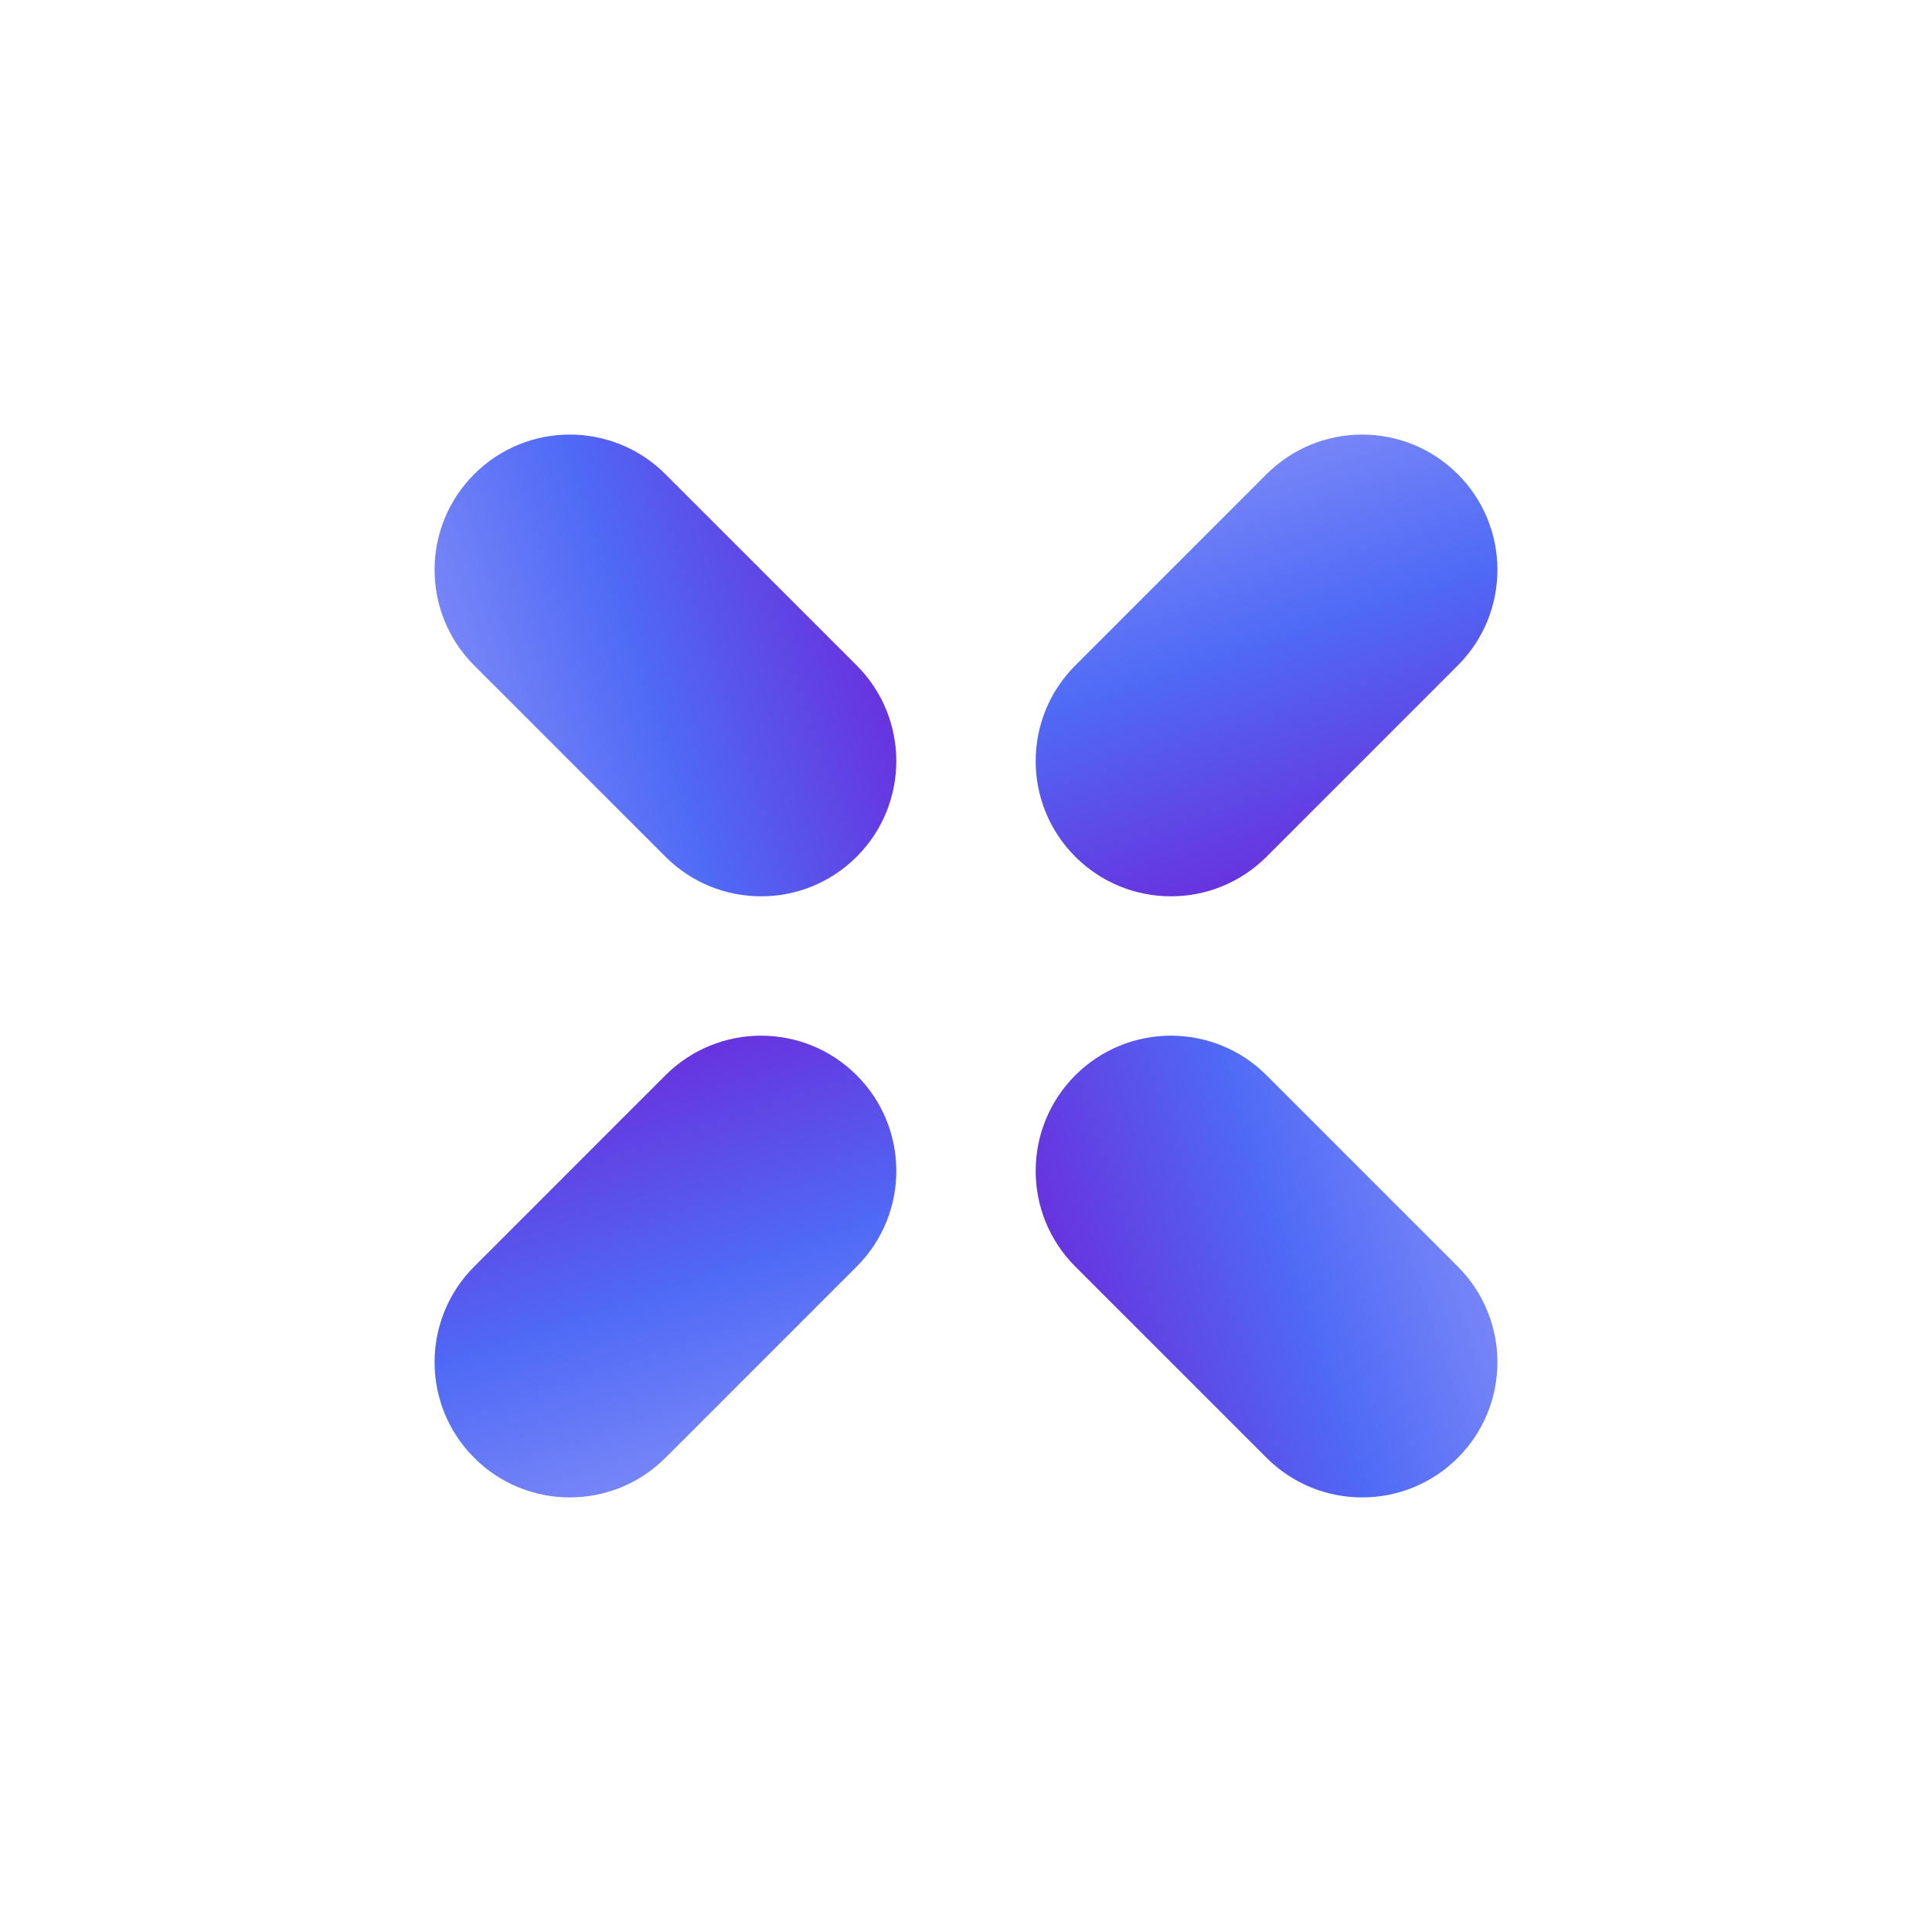
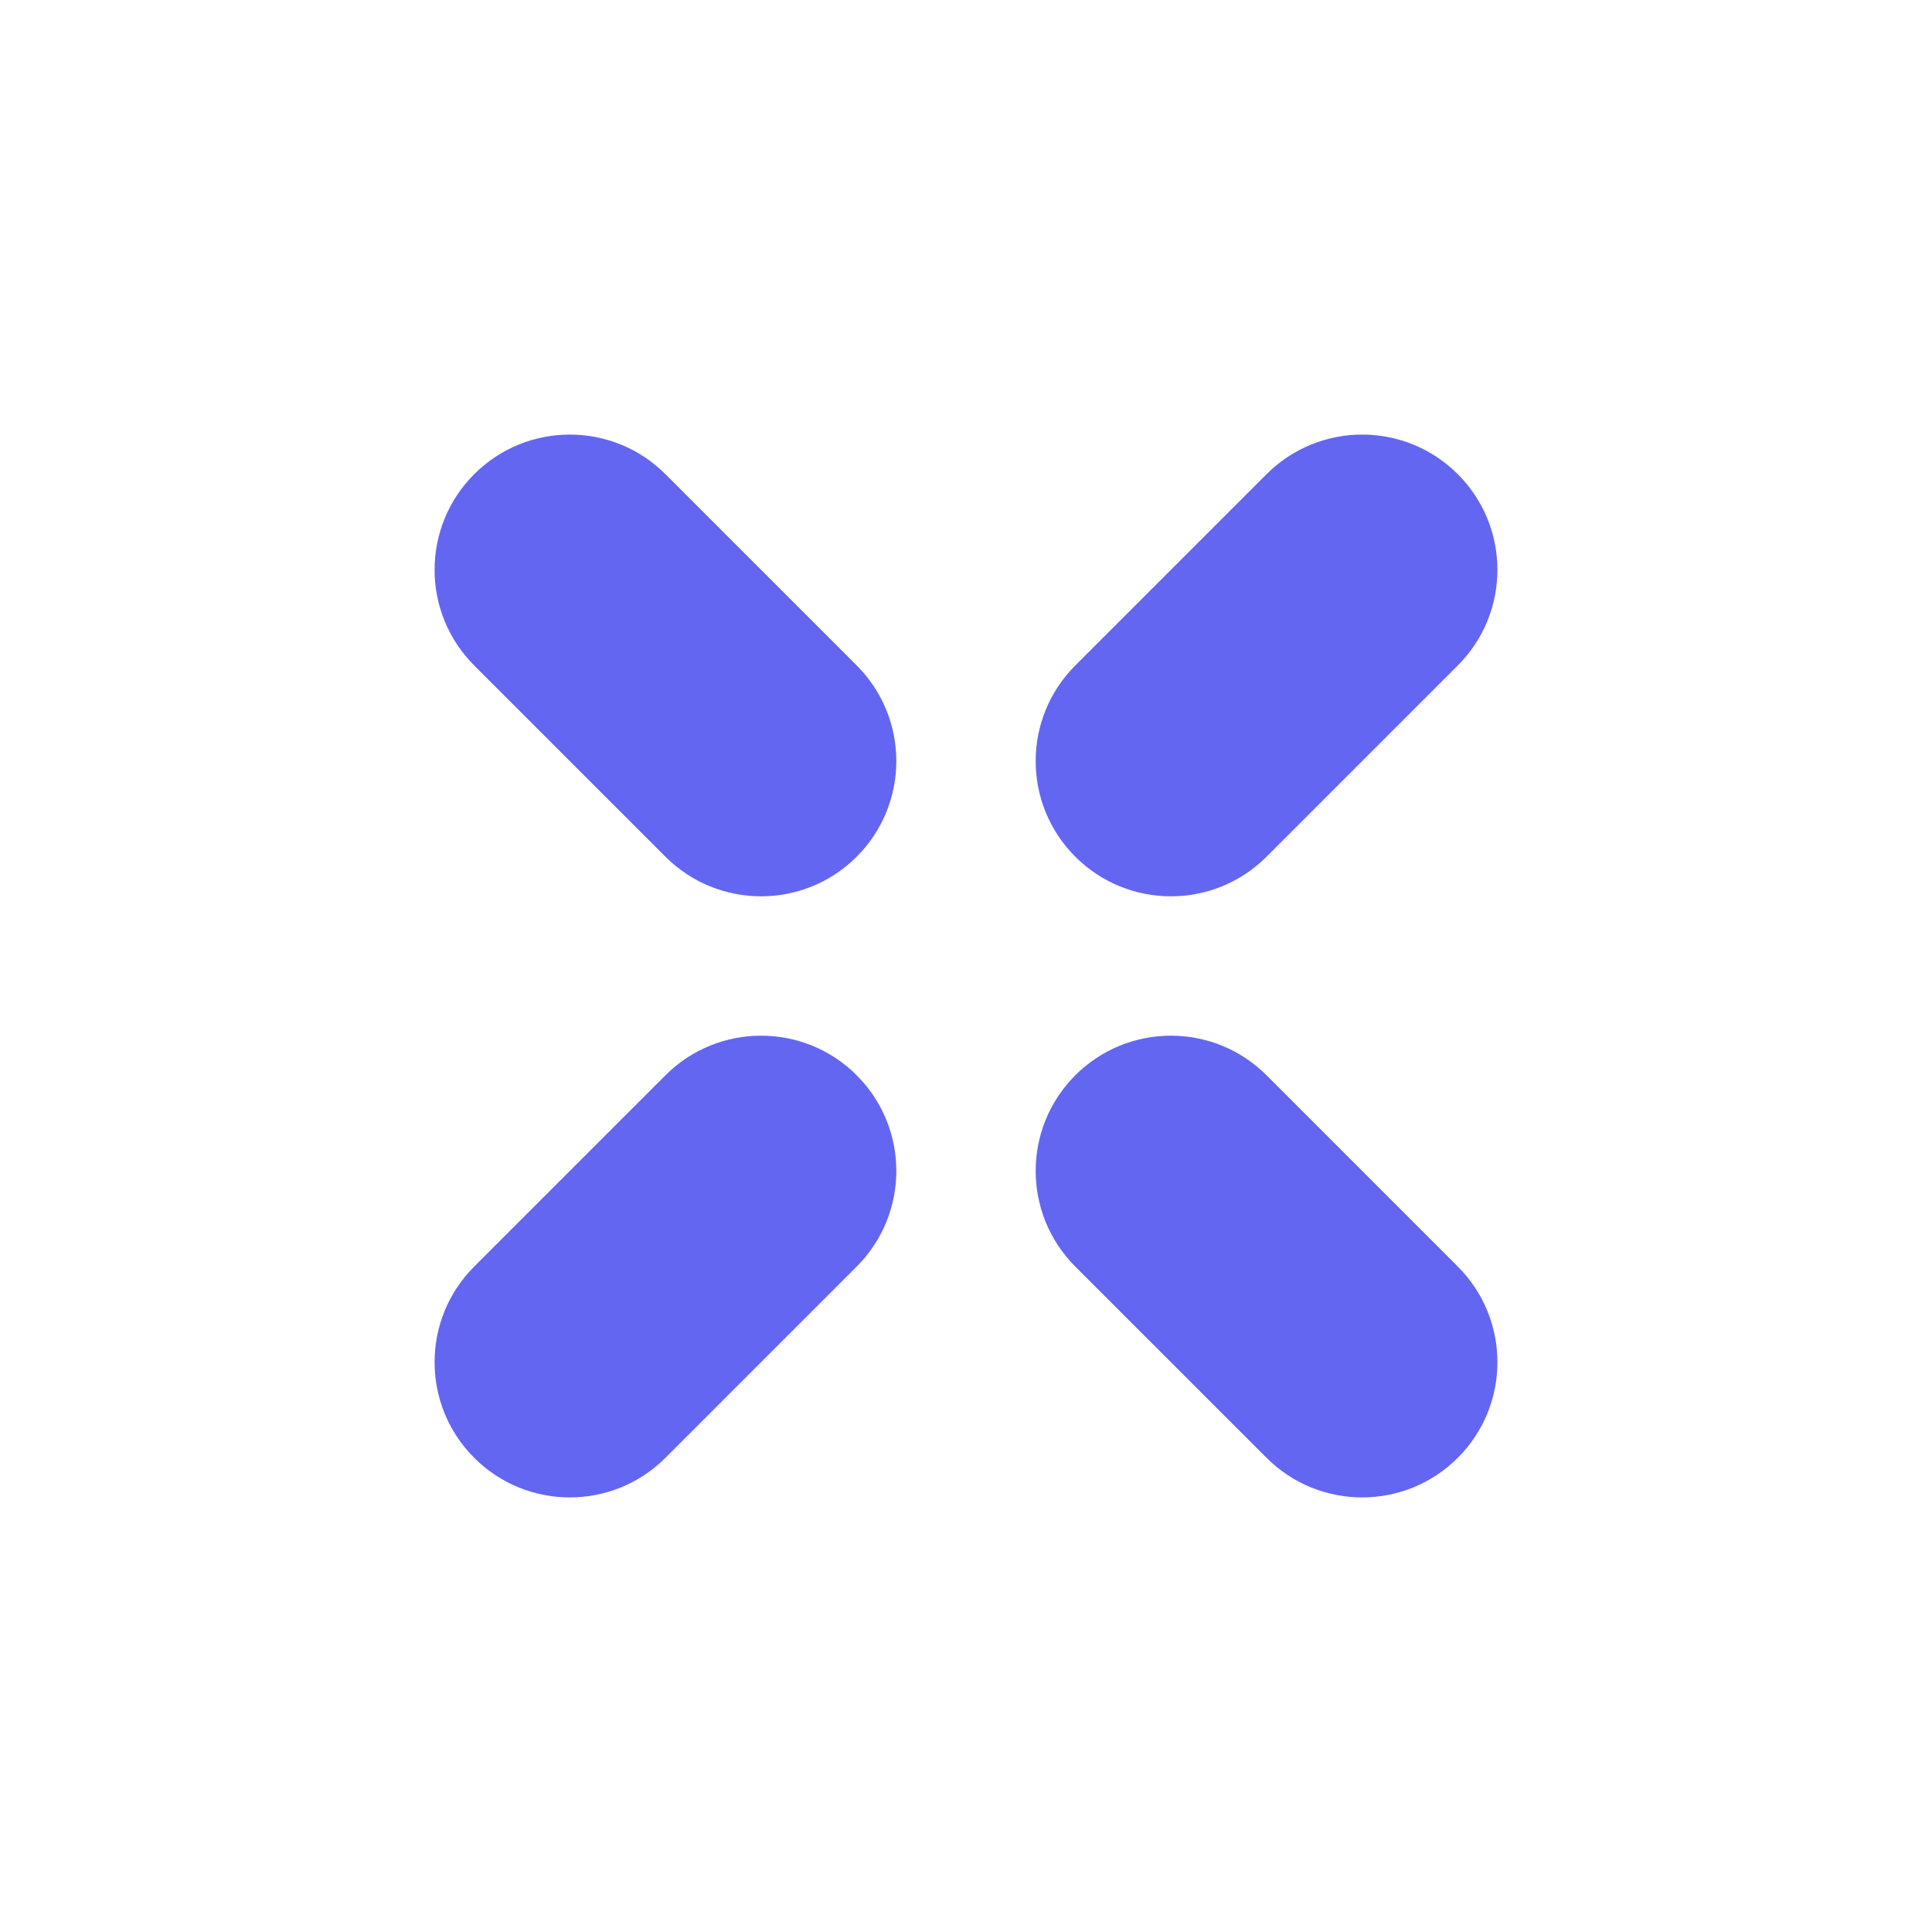
<svg xmlns="http://www.w3.org/2000/svg" viewBox="0 0 100 100">
-   <defs>
-     <linearGradient id="xeGrad" x1="0%" y1="0%" x2="100%" y2="100%">
-       <stop offset="0%" stop-color="#818CF8" />
-       <stop offset="45%" stop-color="#4F6AF6" />
-       <stop offset="100%" stop-color="#6D28D9" />
-     </linearGradient>
-   </defs>
-   <rect x="43" y="14" width="14" height="28" rx="7" fill="url(#xeGrad)" transform="rotate(45 50 50)" />
-   <rect x="43" y="14" width="14" height="28" rx="7" fill="url(#xeGrad)" transform="rotate(135 50 50)" />
-   <rect x="43" y="14" width="14" height="28" rx="7" fill="url(#xeGrad)" transform="rotate(225 50 50)" />
-   <rect x="43" y="14" width="14" height="28" rx="7" fill="url(#xeGrad)" transform="rotate(315 50 50)" />
+   <rect x="43" y="14" width="14" height="28" rx="7" fill="#6366F1" transform="rotate(45 50 50)" />
+   <rect x="43" y="14" width="14" height="28" rx="7" fill="#6366F1" transform="rotate(135 50 50)" />
+   <rect x="43" y="14" width="14" height="28" rx="7" fill="#6366F1" transform="rotate(225 50 50)" />
+   <rect x="43" y="14" width="14" height="28" rx="7" fill="#6366F1" transform="rotate(315 50 50)" />
</svg>
